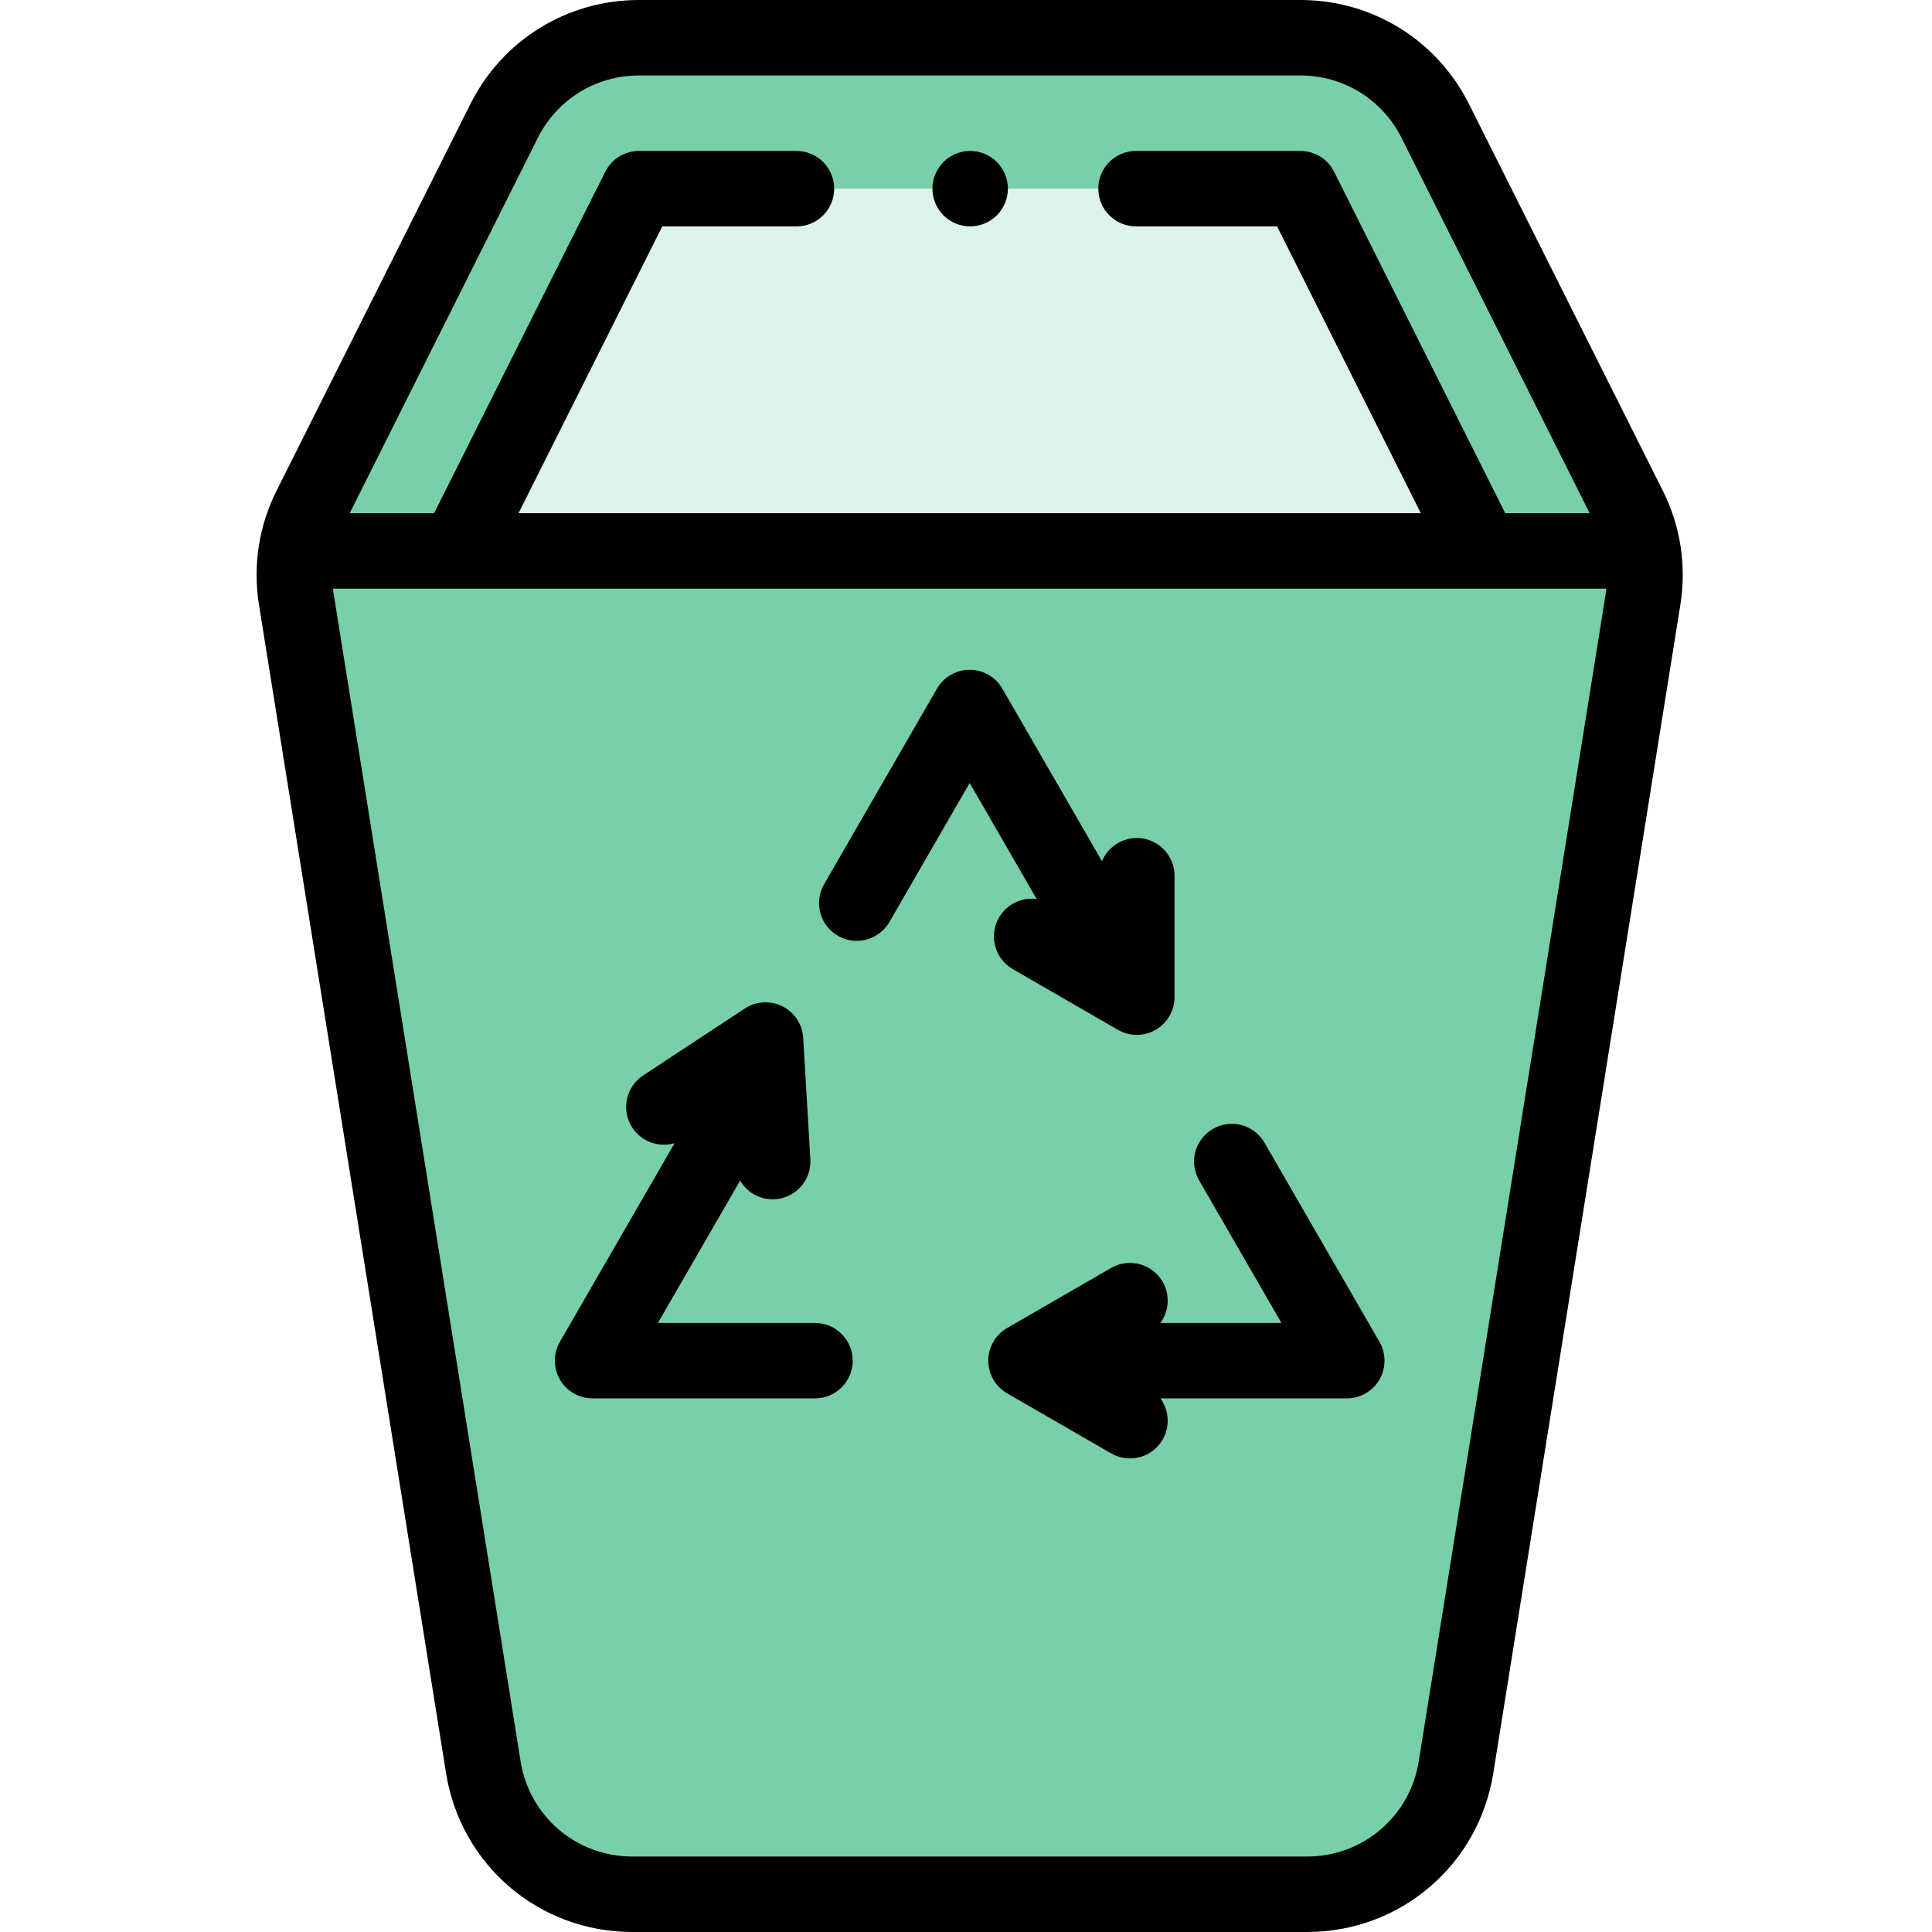
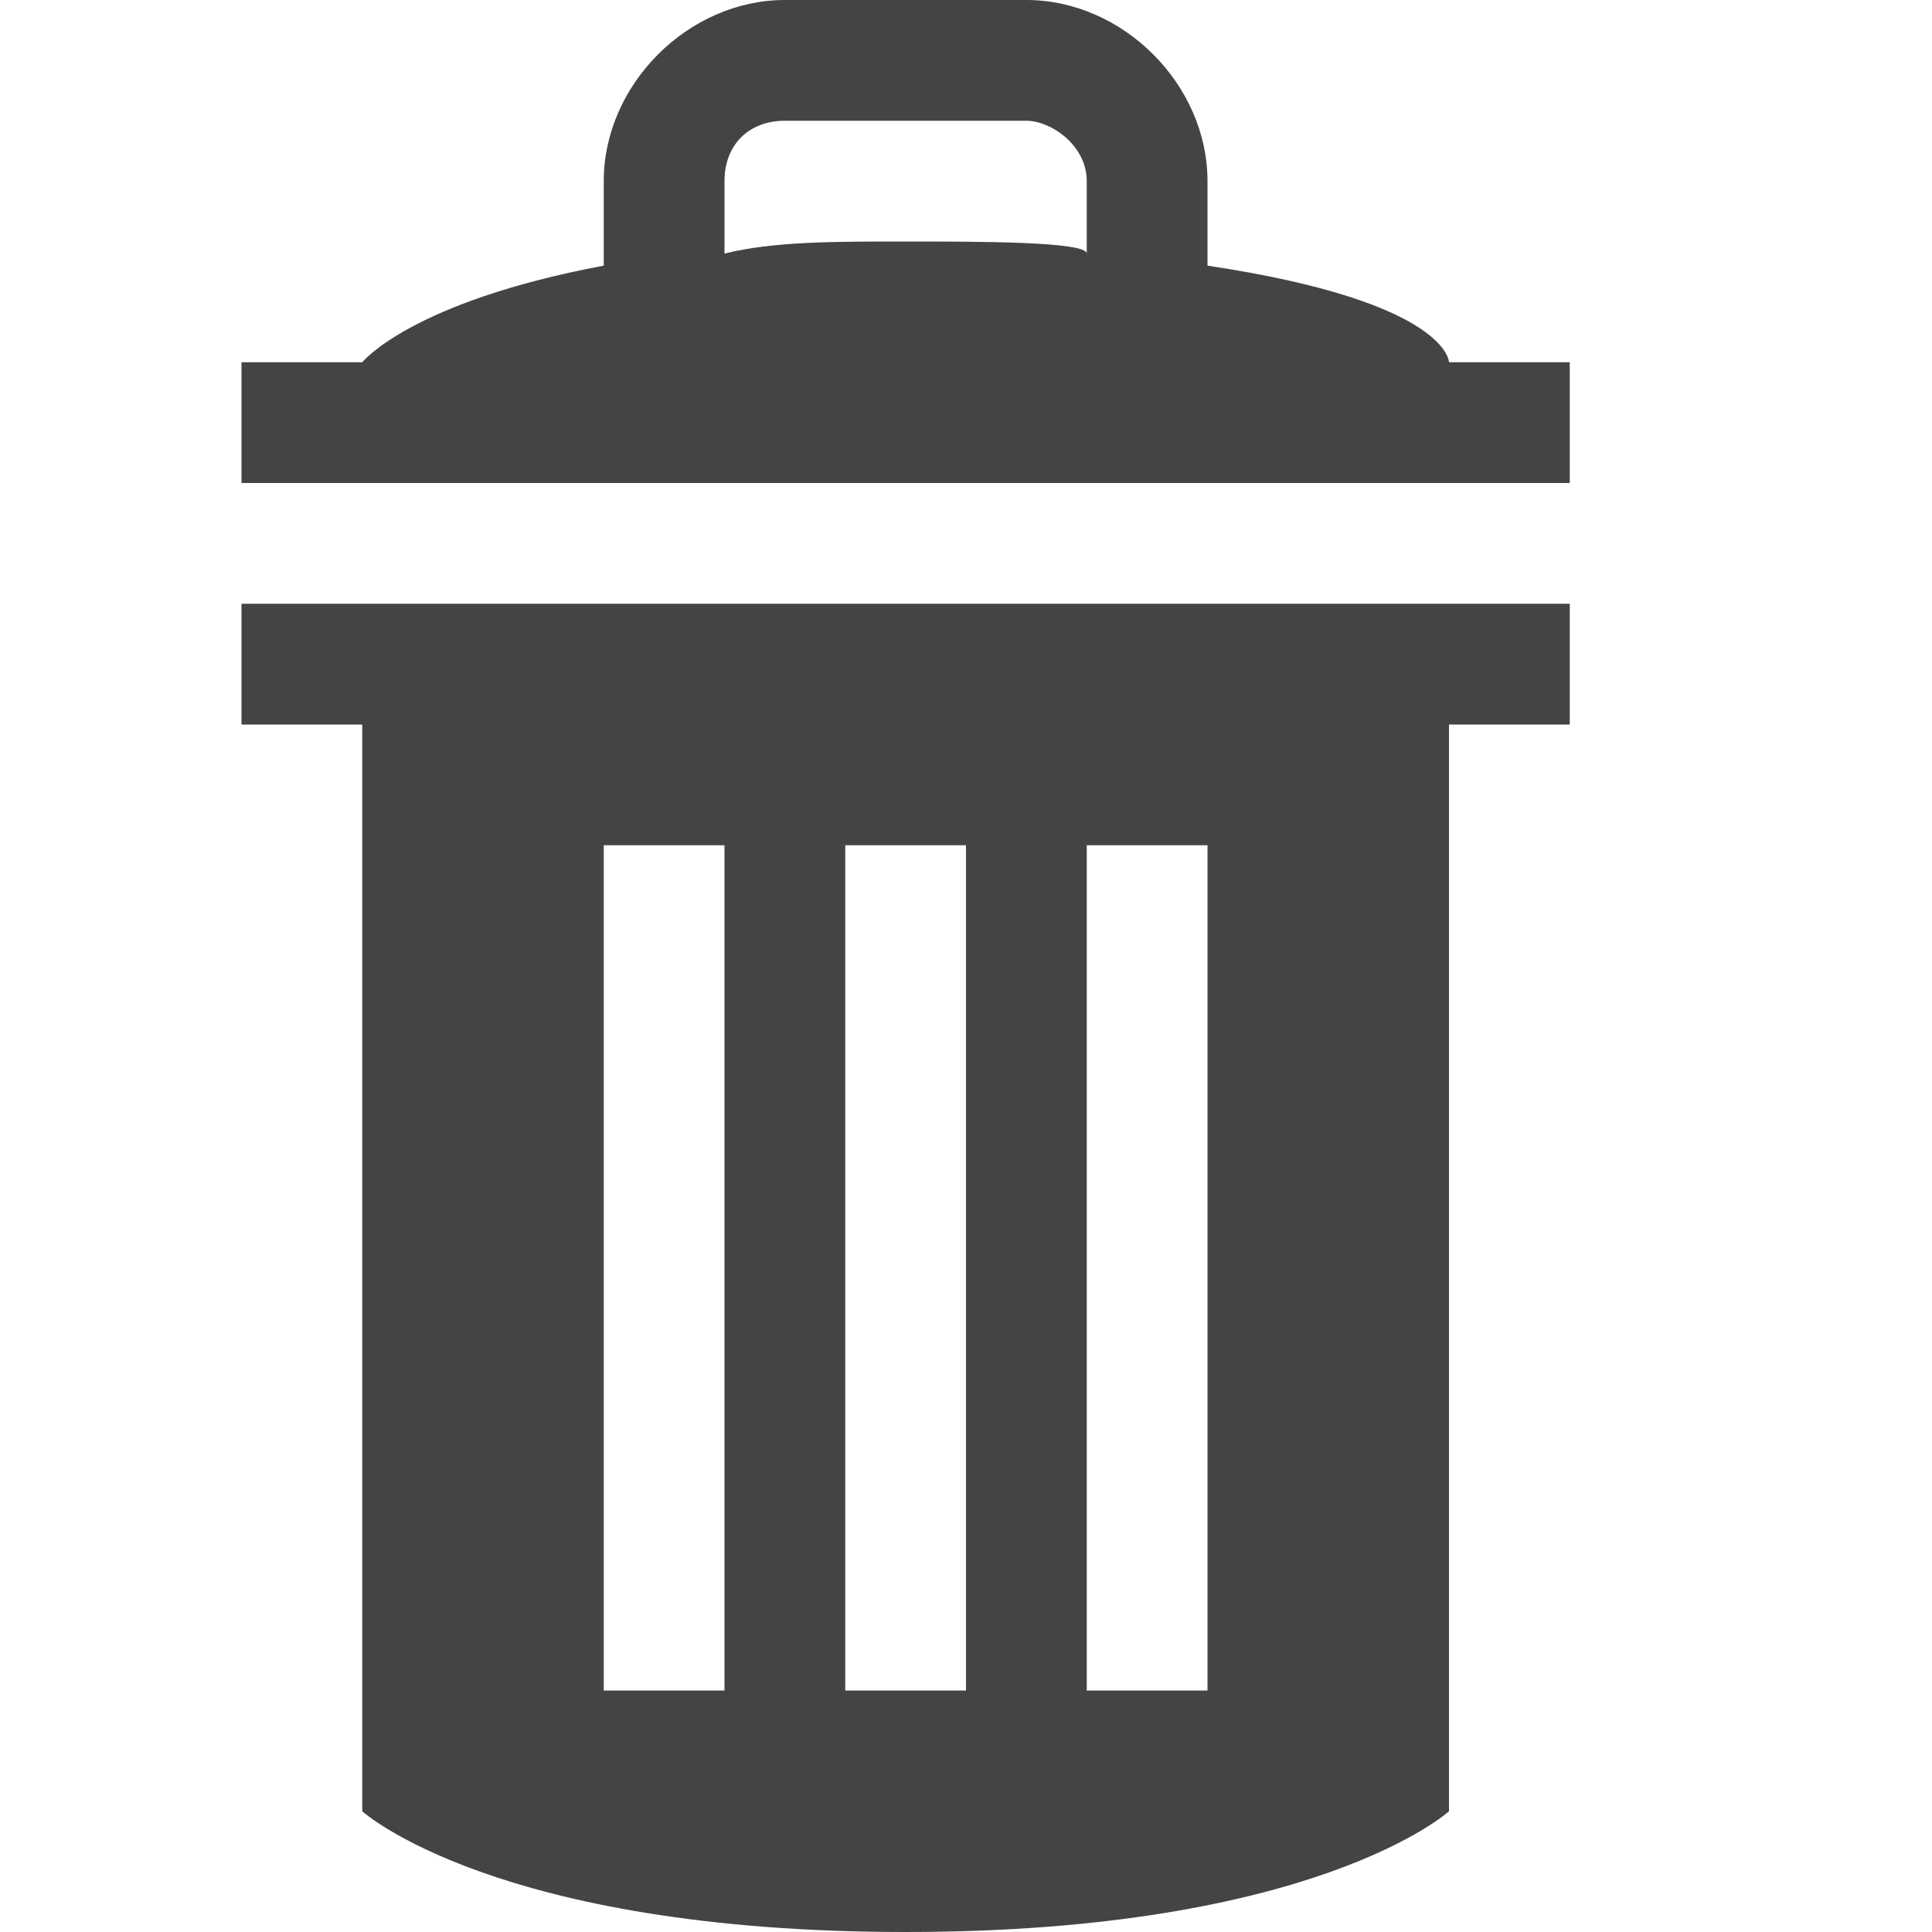
- <svg xmlns="http://www.w3.org/2000/svg" height="512pt" viewBox="-68 0 512 512" width="512pt">
-   <path d="m276.613 10h-175.277c-15.137 0-28.977 8.543-35.762 22.074l-51.324 102.402c-3.754 7.492-5.062 15.973-3.738 24.25l49.57 309.598c3.105 19.402 19.848 33.676 39.496 33.676h178.793c19.648 0 36.387-14.273 39.496-33.676l49.57-309.598c1.324-8.273.016-16.758-3.738-24.25l-51.324-102.402c-6.785-13.531-20.625-22.074-35.762-22.074zm0 0" fill="#78d0a9" />
-   <path d="m324.73 146-48.117-96h-175.277l-48.117 96zm0 0" fill="#ddf3e9" />
-   <path d="m372.637 129.996-51.324-102.398c-8.531-17.023-25.66-27.598-44.699-27.598h-175.277c-19.043 0-36.168 10.574-44.699 27.598l-51.328 102.398c-4.723 9.422-6.336 19.902-4.672 30.312l49.57 309.598c3.906 24.391 24.668 42.094 49.371 42.094h178.793c24.699 0 45.465-17.703 49.367-42.094l49.57-309.602c1.668-10.406.051-20.887-4.672-30.309zm-298.121-93.438c5.117-10.215 15.395-16.559 26.82-16.559h175.277c11.426 0 21.699 6.344 26.82 16.559l49.844 99.441h-22.375l-45.348-90.48c-1.695-3.383-5.156-5.52-8.941-5.52h-43.551c-5.523 0-10 4.477-10 10s4.477 10 10 10h37.379l38.09 76h-239.117l38.094-76h35.559c5.52 0 10-4.477 10-10s-4.48-10-10-10h-41.73c-3.785 0-7.246 2.137-8.941 5.52l-45.352 90.48h-22.371zm233.477 430.184c-2.344 14.637-14.801 25.258-29.621 25.258h-178.793c-14.82 0-27.277-10.621-29.621-25.258l-49.57-309.598c-.062-.379-.094-.762-.141-1.145h337.453c-.043.383-.074.762-.137 1.145zm0 0" />
-   <path d="m267.102 302.824c-2.758-4.781-8.875-6.422-13.66-3.66-4.781 2.762-6.422 8.875-3.66 13.66l21.809 37.77h-32.07c2.266-3.102 2.637-7.367.594-10.91-2.762-4.781-8.875-6.422-13.66-3.66l-27.551 15.91c-3.094 1.785-5 5.086-5 8.66 0 3.57 1.906 6.871 5 8.66l27.551 15.906c1.574.91 3.297 1.344 4.992 1.34 3.453 0 6.816-1.793 8.668-5 2.043-3.539 1.672-7.809-.594-10.906h49.391c3.57 0 6.875-1.906 8.66-5 1.785-3.098 1.785-6.906 0-10zm0 0" />
-   <path d="m147.973 350.594h-41.613l21.777-37.723c1.746 2.98 4.977 4.953 8.621 4.953.199 0 .395-.004.598-.016 5.512-.324 9.719-5.059 9.395-10.57l-1.895-32.203c-.207-3.566-2.305-6.75-5.5-8.352-3.191-1.602-7-1.375-9.98.586l-26.941 17.742c-4.609 3.035-5.887 9.238-2.852 13.852 2.48 3.77 7.074 5.309 11.188 4.09l-30.391 52.641c-1.785 3.094-1.785 6.902 0 10 1.785 3.094 5.09 5 8.66 5h58.934c5.523 0 10-4.48 10-10 0-5.523-4.477-10-10-10zm-22.062-57.031c-.02-.008-.039-.016-.059-.023l.055-.035zm0 0" />
-   <path d="m196.742 243.168c-2.762 4.781-1.121 10.898 3.66 13.66l27.859 16.082c1.547.895 3.273 1.344 5 1.344 1.727 0 3.453-.449 5-1.344 3.094-1.785 5-5.086 5-8.656v-32.172c0-5.523-4.477-10-10-10-4.156 0-7.719 2.535-9.227 6.145l-26.402-45.727c-1.785-3.094-5.086-5-8.66-5-3.57 0-6.871 1.906-8.66 5l-29.922 51.832c-2.762 4.781-1.125 10.898 3.66 13.66 4.785 2.762 10.898 1.121 13.66-3.66l21.262-36.832 17.758 30.758c-3.895-.523-7.898 1.293-9.988 4.91zm0 0" />
-   <path d="m189.105 60c2.629 0 5.199-1.07 7.07-2.93 1.855-1.859 2.93-4.441 2.93-7.07s-1.07-5.211-2.93-7.07c-1.863-1.859-4.441-2.93-7.07-2.93-2.641 0-5.223 1.07-7.07 2.93-1.859 1.859-2.93 4.441-2.93 7.07s1.07 5.211 2.93 7.07c1.859 1.859 4.438 2.93 7.07 2.93zm0 0" />
+ <svg xmlns="http://www.w3.org/2000/svg" version="1.1" width="16" height="16" viewBox="0 0 16 16">
+   <path fill="#444444" d="M2 5v1h1v9c0 0 1.1 1 4.5 1s4.5-1 4.5-1v-9h1v-1h-11zM6 14h-1v-7h1v7zM8 14h-1v-7h1v7zM10 14h-1v-7h1v7z" />
+   <path fill="#444444" d="M12 3c0 0 0-0.5-2-0.8v-0.7c0-0.8-0.7-1.5-1.5-1.5h-2c-0.8 0-1.5 0.7-1.5 1.5v0.7c-1.6 0.3-2 0.8-2 0.8h-1v1h11v-1h-1zM6 1.5c0-0.3 0.2-0.5 0.5-0.5h2c0.2 0 0.5 0.2 0.5 0.5v0.6c0-0.1-0.9-0.1-1.5-0.1s-1.1 0-1.5 0.1v-0.6z" />
</svg>
